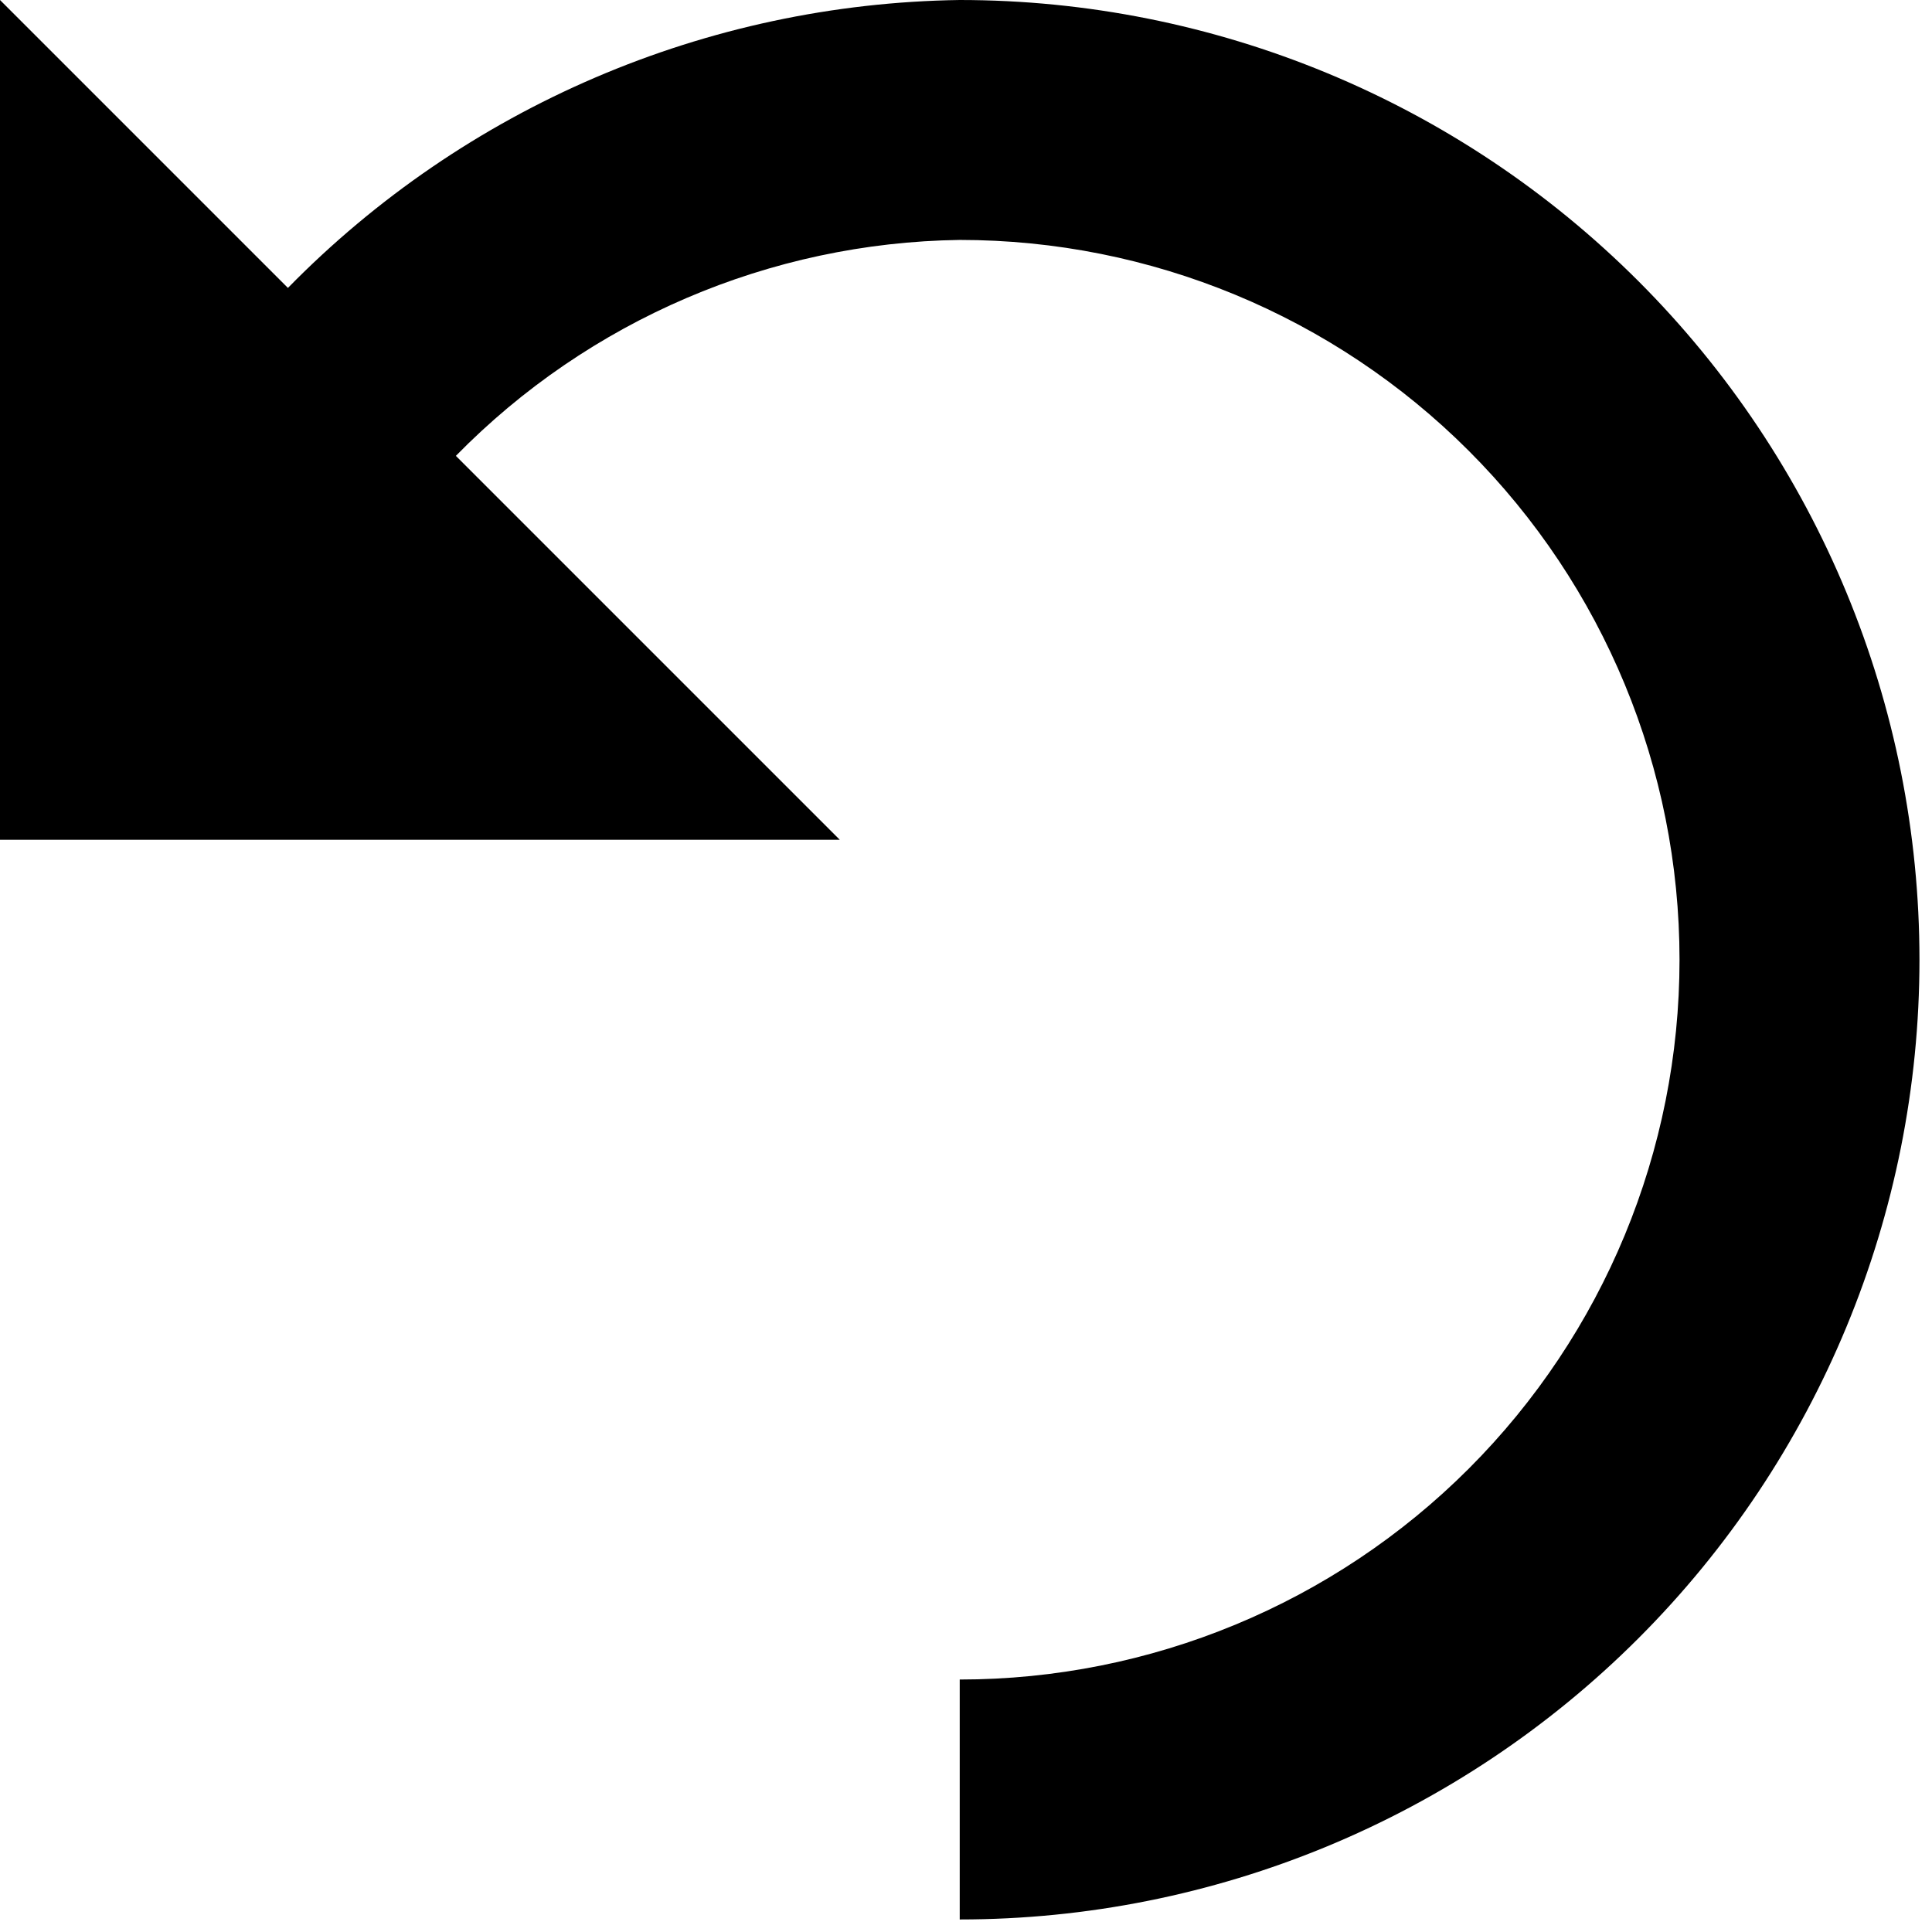
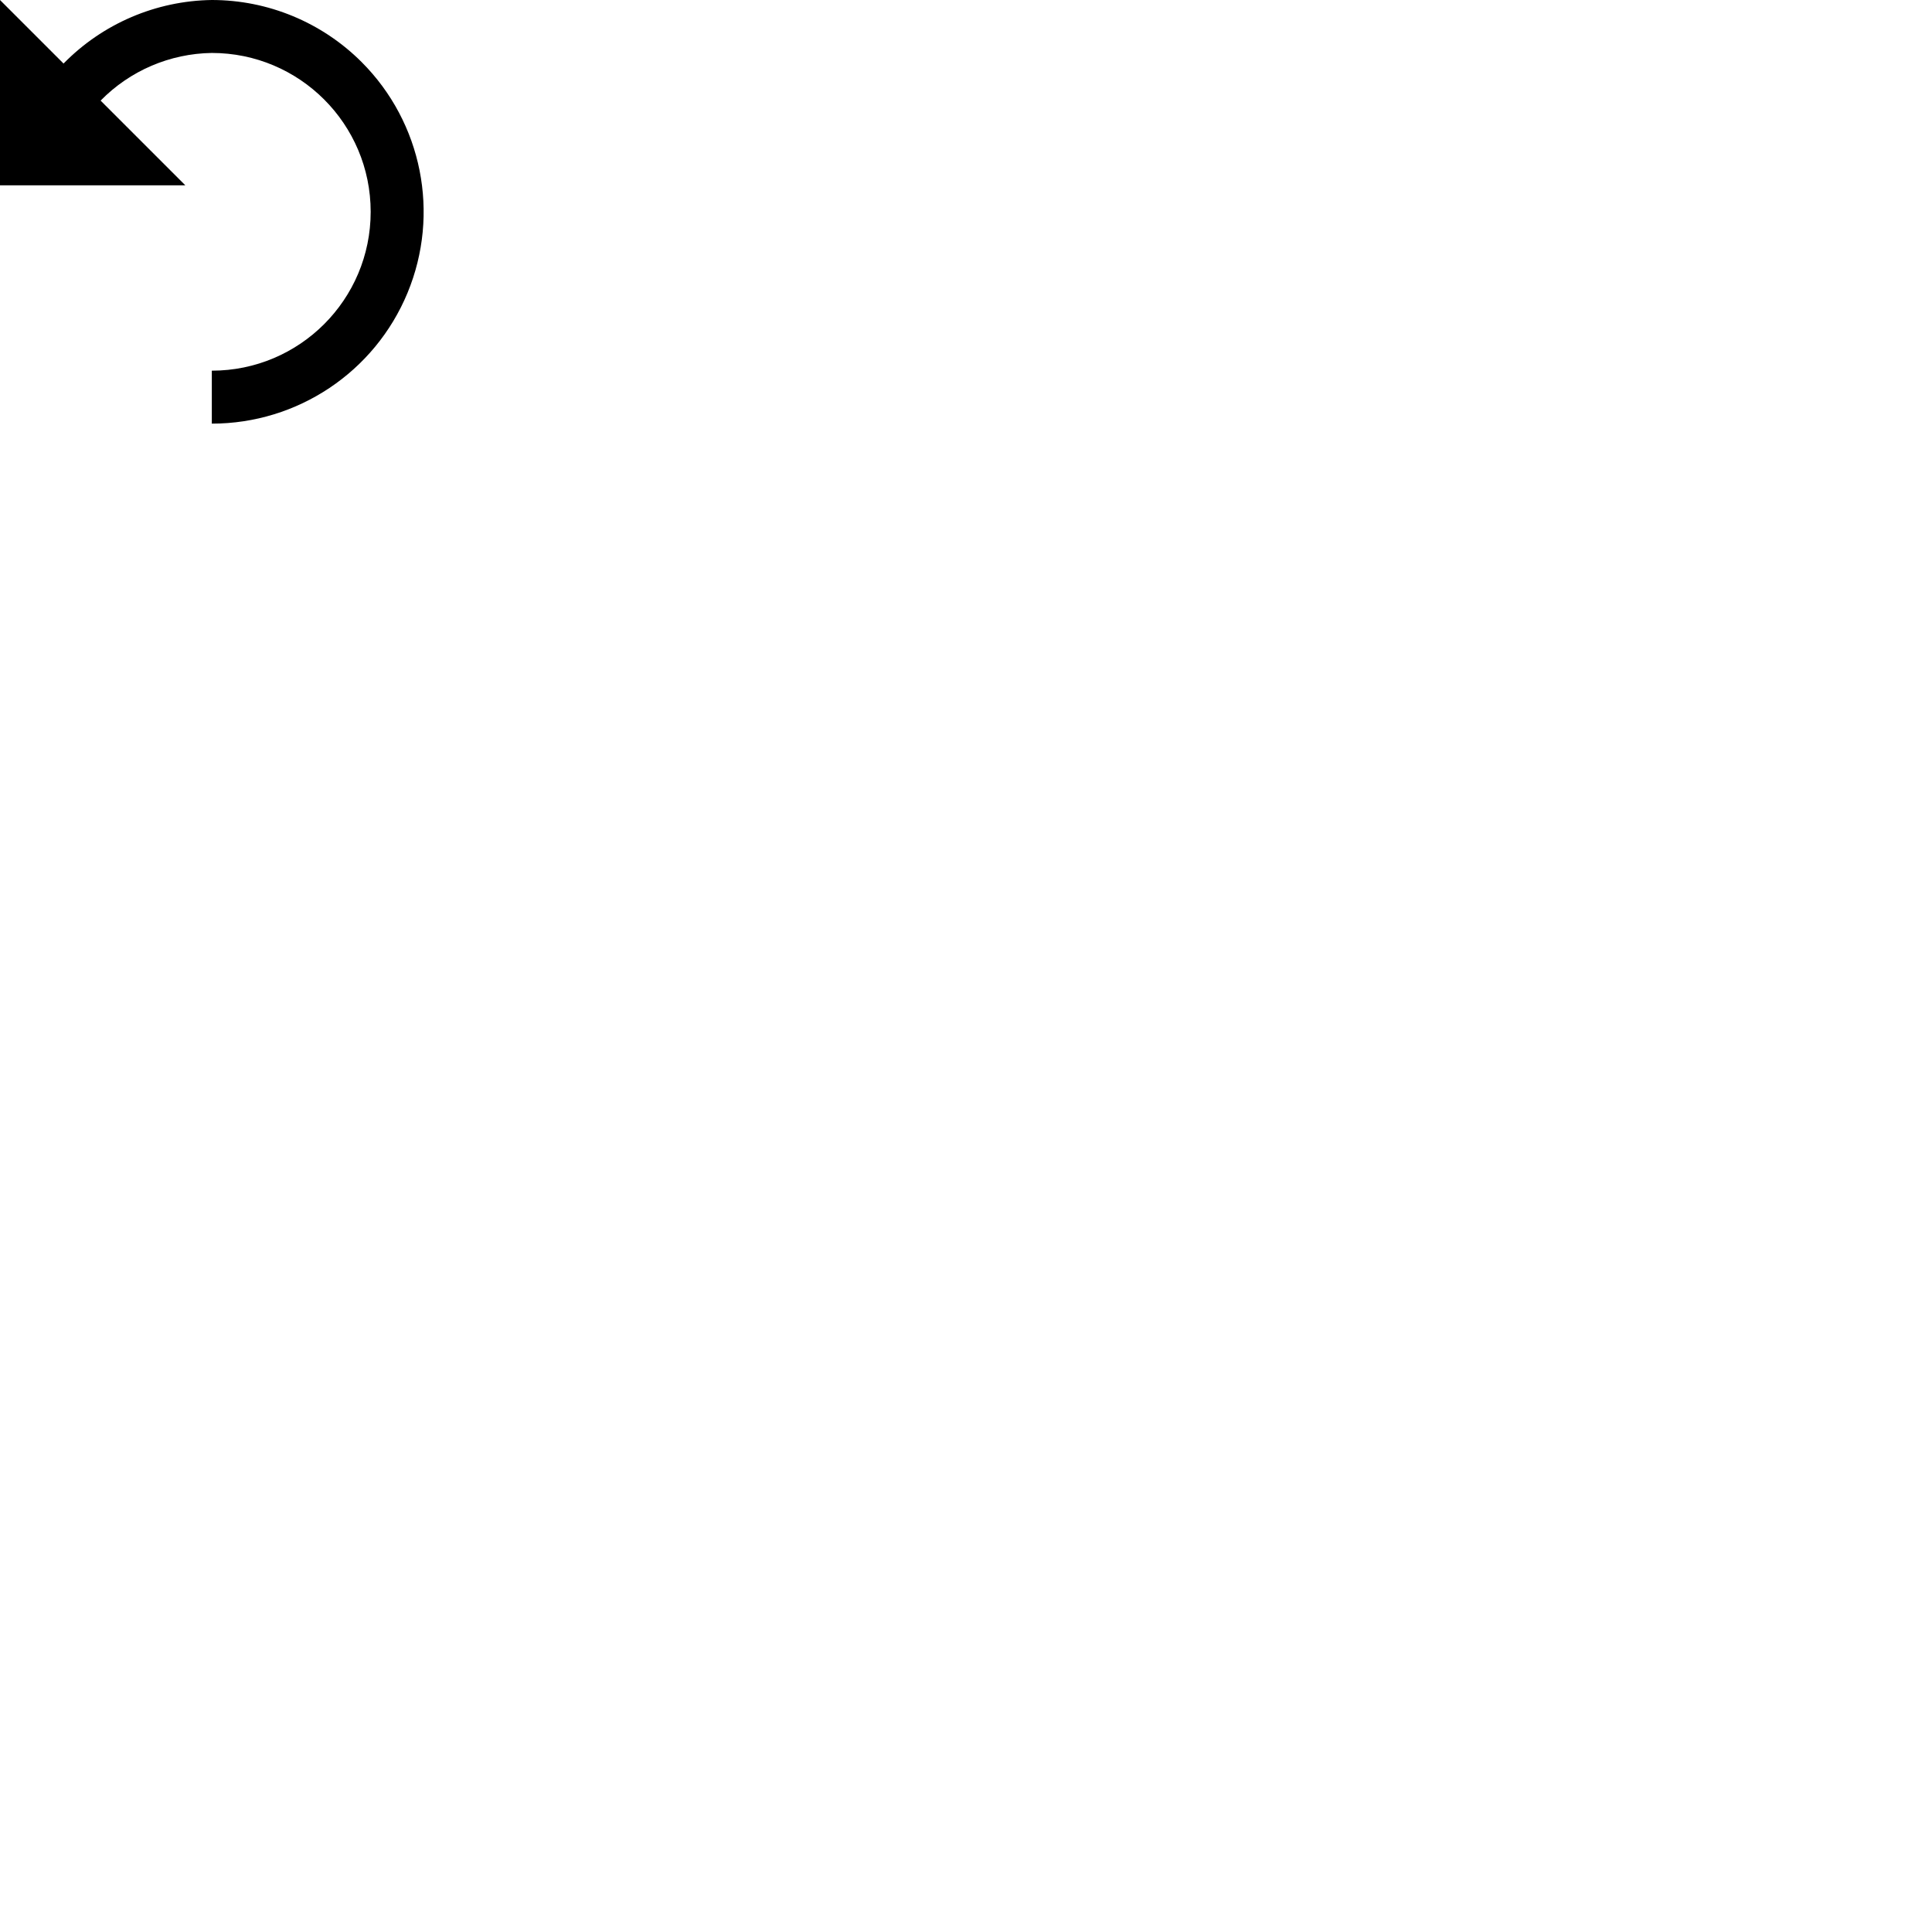
- <svg xmlns="http://www.w3.org/2000/svg" width="113" height="113" viewBox="0 0 113 113" fill="none">
-   <path id="history-undo" fill-rule="evenodd" clip-rule="evenodd" d="M56.133 0C41.327 0.211 27.204 6.264 16.84 16.84L0 0V49.117H49.117L26.663 26.663C34.436 18.731 45.029 14.191 56.133 14.033C67.299 14.033 78.007 18.469 85.903 26.364C93.798 34.259 98.233 44.968 98.233 56.133C98.233 67.299 93.798 78.007 85.903 85.903C78.007 93.798 67.299 98.233 56.133 98.233V112.267C71.021 112.267 85.299 106.353 95.826 95.826C106.353 85.299 112.267 71.021 112.267 56.133C112.267 41.246 106.353 26.968 95.826 16.441C85.299 5.914 71.021 0 56.133 0Z" fill="black" />
+ <svg xmlns="http://www.w3.org/2000/svg" width="512" height="512" viewBox="0 0 512 512">
+   <path fill-rule="evenodd" d="M56.133 0A56.133 56.133 0 0016.84 16.84L0 0v49.117h49.117L26.663 26.663a42.1 42.1 0 0129.47-12.63 42.1 42.1 0 010 84.2v14.034a56.132 56.132 0 0039.693-95.826A56.133 56.133 0 0056.133 0z" clip-rule="evenodd" />
</svg>
